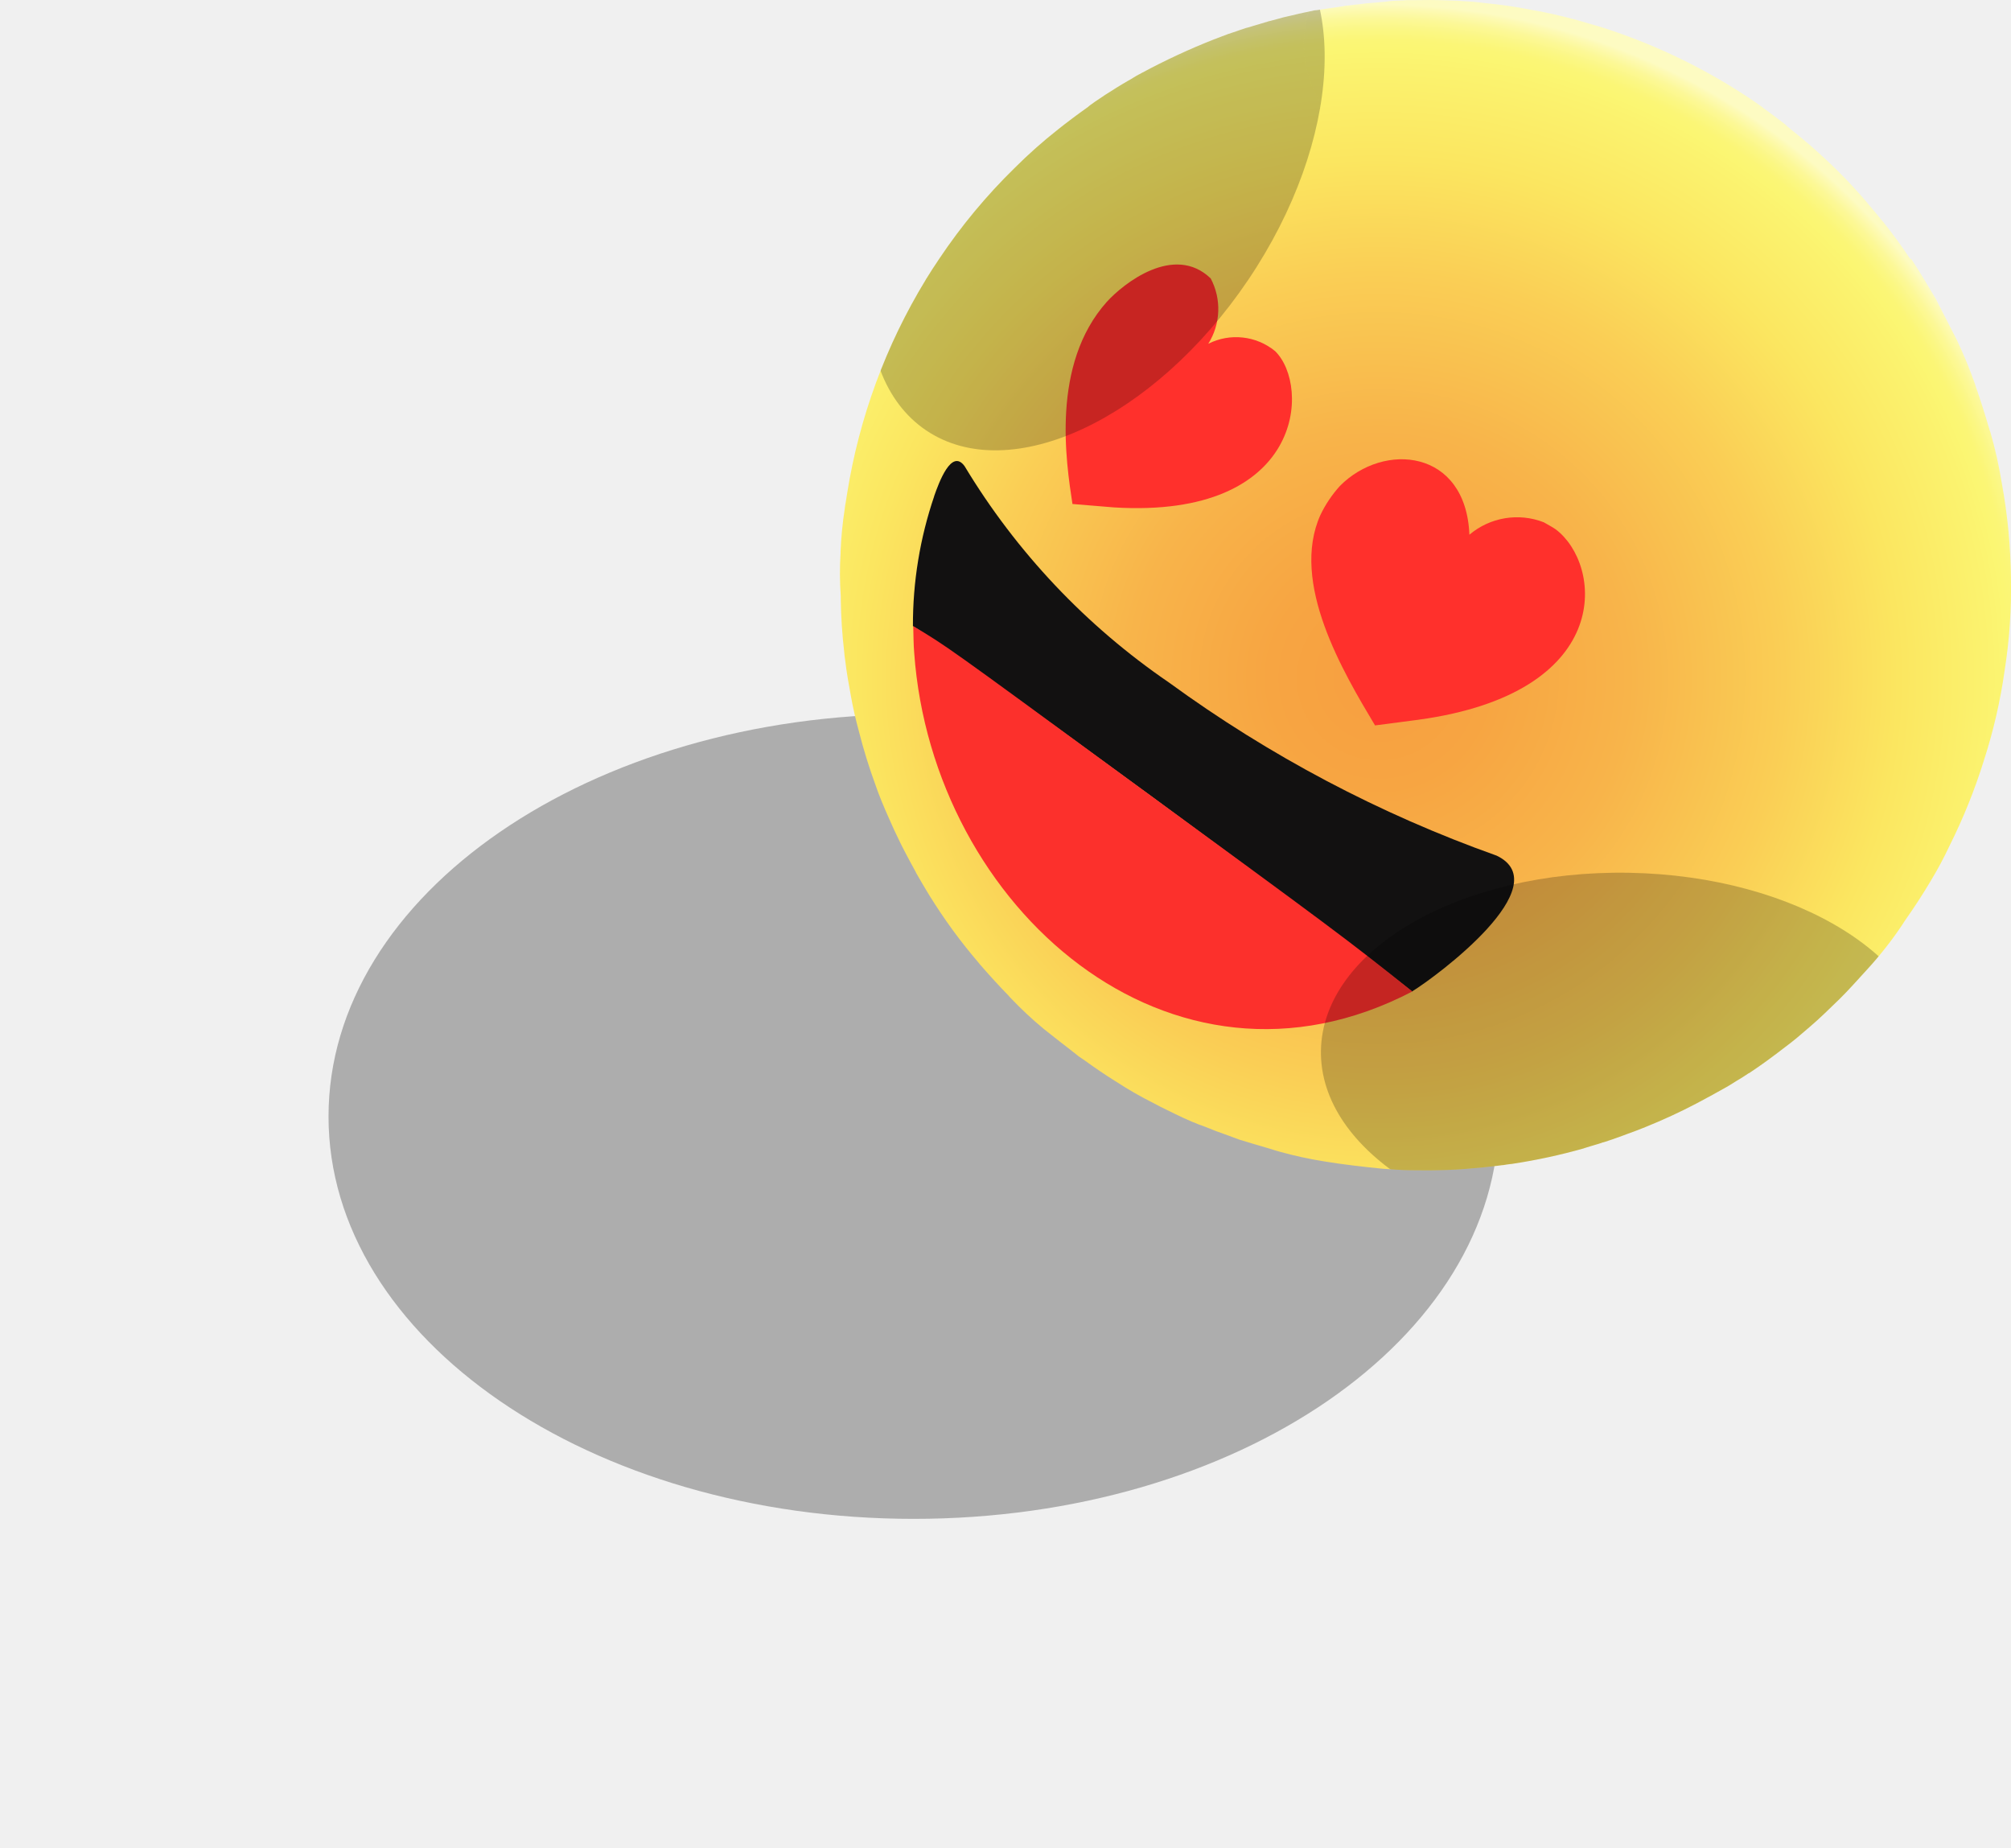
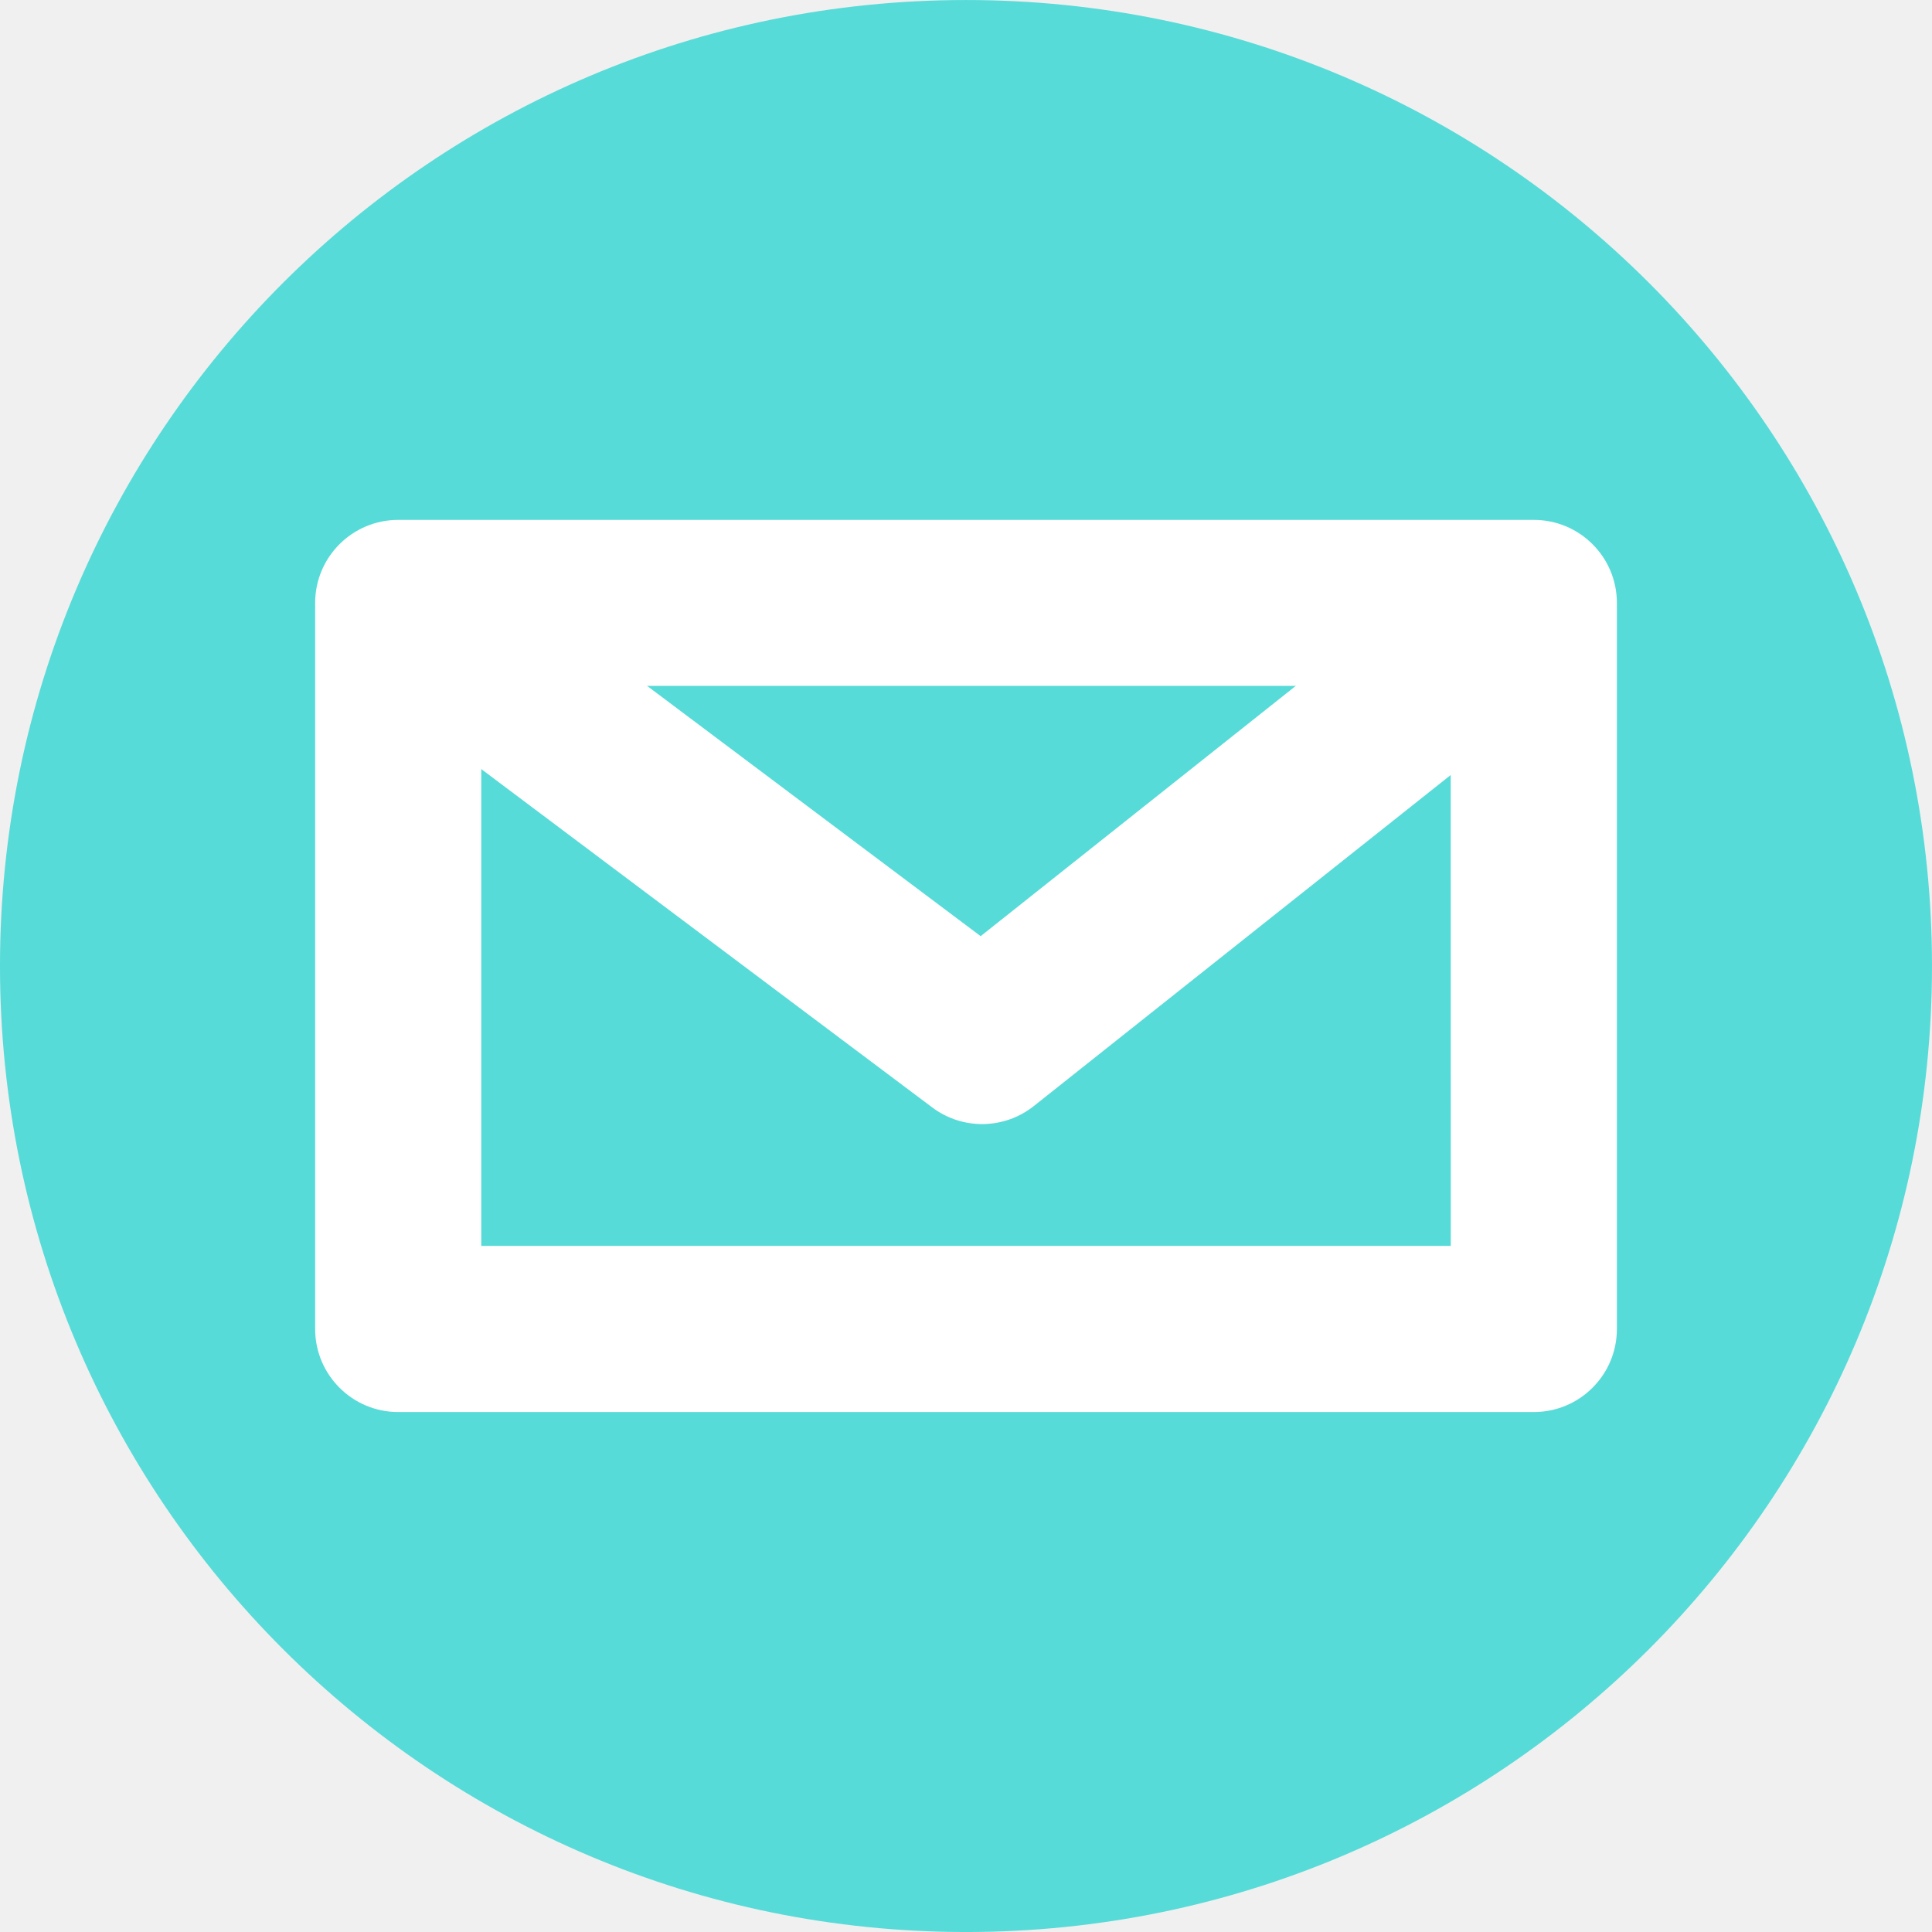
- <svg xmlns="http://www.w3.org/2000/svg" xmlns:xlink="http://www.w3.org/1999/xlink" width="82.478" height="75.758" viewBox="0 0 82.478 75.758">
-   <defs>
-     <radialGradient id="radial-gradient" cx="0.471" cy="0.58" r="0.575" gradientTransform="matrix(-0.999, -0.004, -0.004, 1, 0.933, 0.001)" gradientUnits="objectBoundingBox">
-       <stop offset="0" stop-color="#f79f40" />
-       <stop offset="0.163" stop-color="#f7a542" />
-       <stop offset="0.371" stop-color="#f8b44a" />
-       <stop offset="0.601" stop-color="#face55" />
-       <stop offset="0.771" stop-color="#fbe660" />
-       <stop offset="0.91" stop-color="#fbf36f" />
-       <stop offset="0.932" stop-color="#fbf672" />
-       <stop offset="0.947" stop-color="#fbf676" />
-       <stop offset="0.962" stop-color="#fbf783" />
-       <stop offset="0.978" stop-color="#fcf897" />
-       <stop offset="0.994" stop-color="#fdfab4" />
-       <stop offset="1" stop-color="#fdfbc2" />
-     </radialGradient>
-     <clipPath id="clip-path">
-       <path id="Trazado_116496" data-name="Trazado 116496" d="M52.65,29.84v-.06c0-.11-.03-.77-.15-1.75-.01-.09-.02-.17-.03-.26-.02-.12-.04-.25-.06-.38a23.894,23.894,0,0,0-3.15-8.77c0-.01-.01-.01-.01-.02-.17-.29-.35-.57-.54-.85h0a23.353,23.353,0,0,0-3.06-3.74,20.449,20.449,0,0,0-1.77-1.6c-.39-.32-.78-.62-1.19-.91a.265.265,0,0,1-.06-.05l-.05-.04-.21-.15c-.26-.18-.55-.37-.86-.57h0c-.01-.01-.02-.01-.03-.02-.15-.09-.3-.19-.47-.28-.07-.04-.15-.09-.22-.13s-.12-.07-.19-.11a1.092,1.092,0,0,0-.15-.08,25.413,25.413,0,0,0-2.93-1.4c-.26-.11-.47-.18-.58-.23l-.18-.07-.18-.07c-.01,0-.02-.01-.03-.01l-.04-.01-.3-.1-.04-.01c-.01,0-.03-.01-.04-.01l-.2-.07a2.759,2.759,0,0,0-.27-.08l-.23-.07c-.04-.01-.09-.03-.13-.04-.01,0-.03-.01-.04-.01s-.03-.01-.05-.01a.636.636,0,0,1-.07-.02l-.26-.07-.22-.06c-.07-.02-.14-.03-.21-.05h-.01l-.13-.03-.25-.06-.18-.04a2.049,2.049,0,0,0-.24-.05c-.01,0-.03-.01-.04-.01-.06-.01-.12-.03-.18-.04l-.11-.02-.13-.03h-.02l-.04-.01c-.02,0-.05-.01-.07-.01a1.766,1.766,0,0,1-.2-.04.6.6,0,0,0-.12-.02h0a2.068,2.068,0,0,1-.22-.04l-.19-.03c-.03-.01-.07-.01-.11-.02a.985.985,0,0,0-.17-.02,1,1,0,0,0-.16-.02l-.27-.03-.25-.03c-.03,0-.05-.01-.08-.01h-.02a1.641,1.641,0,0,0-.23-.02l-.34-.03c-.08-.01-.16-.01-.23-.02-.09-.01-.17-.01-.26-.02s-.18-.01-.27-.02A.97.97,0,0,1,29.76,7h-.37c-.48-.01-.96-.01-1.45,0-.11,0-.21,0-.31.01s-.22.01-.32.02c-.07,0-.13.01-.19.01-.16.01-.31.02-.46.04-.05,0-.11.01-.16.01-.22.02-.43.04-.64.07-.1.01-.2.02-.3.04h-.01c-.02,0-.04.01-.06.01q-.24.03-.45.06c-.11.02-.23.04-.34.05-.26.04-.47.08-.61.11-.7.14-1.38.3-2.06.5-.41.11-.77.22-1.21.38a24.021,24.021,0,0,0-5.31,2.61h0c-.17.11-.33.22-.49.33a.265.265,0,0,0-.06.05c-.28.2-.56.4-.84.61a.423.423,0,0,1-.07.05l-.02.02-.02.02c-.01.01-.02.02-.03.02s-.02.01-.03.02c-.08.06-.15.12-.23.18-.15.12-.3.24-.44.36-.08.07-.16.13-.24.2-.16.14-.32.27-.46.4l-.02.02-.02.02c-.03.03-.07.06-.1.09-.75.69-1.21,1.19-1.24,1.22-.23.25-.46.51-.69.77-.16.19-.33.38-.5.59-.01.01-.02.03-.04.04l-.03.03c-.34.42-.69.89-1.08,1.46l-.01.01-.01.01c-.01.01-.01.02-.02.02-.18.26-.36.55-.54.86-.16.26-.32.52-.46.75l-.46.88c-.15.29-.29.56-.42.82a16.758,16.758,0,0,0-.76,1.82h0v.01c-.22.6-.42,1.23-.6,1.84l-.01.02a.037.037,0,0,1-.01.03,17.968,17.968,0,0,0-.5,2.13,23.506,23.506,0,0,0-.17,7.66,22.794,22.794,0,0,0,.82,3.68,23.944,23.944,0,0,0,1.38,3.51,15.311,15.311,0,0,0,.75,1.42c.32.56.68,1.11,1.06,1.66.04.07.09.13.13.2a16,16,0,0,0,1.39,1.8c.34.37.78.88,1.14,1.24s.83.82,1.22,1.15h0c.42.37.6.53.99.83q.72.585,1.47,1.08h.01c.16.11.32.22.49.32.19.12.38.24.55.34.09.05.22.13.36.21a.573.573,0,0,1,.07.04c.15.09.33.18.52.29.04.02.09.05.13.07a22.789,22.789,0,0,0,2.12,1c.18.07.42.17.7.28l.24.09.42.15.3.1.11.03c.01,0,.01,0,.02.01l.16.05a2.759,2.759,0,0,0,.27.08l.26.08c.01,0,.02,0,.02.01a22.1,22.1,0,0,0,2.96.66l.09.01c.08.01.17.03.27.04h.03l.23.03.53.06c.24.03.56.05.79.07s.49.03.74.04h.02c.13.01.25.01.37.01.33.01.77,0,1.1.01s.79-.03,1.13-.05c.72-.06,1.68-.17,2.39-.28a18.747,18.747,0,0,0,1.84-.38c.14-.04.28-.08.43-.12.43-.12.87-.25,1.24-.36l.43-.16c.35-.12.69-.25,1.03-.38l.17-.06c.4-.15.89-.38,1.32-.59.19-.09.37-.18.55-.28a15.71,15.71,0,0,0,1.56-.88c.02-.01.03-.02.05-.03.41-.26.82-.52,1.22-.81.09-.06.18-.12.26-.17l.44-.34c.12-.09.23-.18.35-.27l.66-.52a14.289,14.289,0,0,0,1.37-1.26l.03-.03.07-.07c.35-.35.74-.77,1.2-1.29a.138.138,0,0,0,.03-.04h0a20.958,20.958,0,0,0,2.02-2.71c.01-.01.01-.02.02-.03.19-.3.38-.61.57-.95v-.01h0c.08-.14.16-.29.24-.44.11-.2.22-.41.31-.59l.09-.18c.16-.32.31-.65.47-.99.21-.47.41-.94.56-1.36h0c.26-.7.5-1.44.71-2.23.13-.48.25-.96.33-1.41.1-.48.18-.98.25-1.5.02-.12.03-.23.05-.34.08-.69.14-1.41.16-2.14v-.13C52.68,31.04,52.68,30.45,52.65,29.84Z" transform="translate(-4.654 -6.992)" />
-     </clipPath>
-     <linearGradient id="linear-gradient" x1="-0.166" y1="-323.933" x2="-1.166" y2="-323.933" gradientUnits="objectBoundingBox">
-       <stop offset="0" stop-color="#19b79c" />
-       <stop offset="0.405" stop-color="#1dbb9e" />
-       <stop offset="0.825" stop-color="#2ac8a3" />
-       <stop offset="0.997" stop-color="#31cfa6" />
-     </linearGradient>
-     <linearGradient id="linear-gradient-2" x1="-2.106" y1="-363.238" x2="-3.08" y2="-363.238" xlink:href="#linear-gradient" />
-     <clipPath id="clip-path-2">
-       <path id="Trazado_116504" data-name="Trazado 116504" d="M4.652,29.65v-.06a15.757,15.757,0,0,1,.17-1.74,2.335,2.335,0,0,1,.04-.26c.02-.12.04-.25.06-.38a24.088,24.088,0,0,1,3.22-8.75c0-.01.01-.01.01-.02.18-.29.36-.57.55-.85h0a23.39,23.39,0,0,1,3.09-3.72,20.134,20.134,0,0,1,1.78-1.58q.585-.465,1.2-.9a.265.265,0,0,0,.06-.05l.05-.04.21-.15c.26-.18.55-.37.86-.56h0c.01-.01.02-.01.03-.02.15-.09.31-.19.47-.28a2.53,2.53,0,0,0,.22-.13c.06-.04.12-.07.19-.11.05-.03.1-.05.15-.08a27.308,27.308,0,0,1,2.95-1.37c.26-.1.47-.18.58-.22l.18-.06.18-.06c.01,0,.02-.01.03-.01l.05-.02.3-.1.04-.01c.01,0,.03-.01.04-.01l.2-.06c.08-.02.19-.06.27-.08l.23-.07a.647.647,0,0,0,.13-.04c.01,0,.03-.01.04-.01s.03-.01.05-.01a.637.637,0,0,0,.07-.02l.26-.07.22-.06c.07-.02.14-.03.21-.05h.01l.13-.03c.08-.02.18-.04.25-.06l.18-.04c.08-.02.16-.03.24-.05.01,0,.03-.01.04-.01a1.163,1.163,0,0,0,.18-.04l.11-.01.13-.02h.02l.04-.01c.02,0,.05-.01.07-.01l.2-.03c.04-.01.09-.01.13-.02h0l.22-.03.19-.03a.516.516,0,0,0,.11-.02.985.985,0,0,1,.17-.02c.06-.01.11-.01.16-.02l.27-.03.25-.03c.03,0,.05-.01.08-.01h.02c.07-.01.15-.01.23-.02l.34-.03c.08-.01.16-.01.23-.02a1.569,1.569,0,0,1,.24-.03,2.437,2.437,0,0,1,.27-.01.86.86,0,0,1,.16-.01l.15-.01h.24c.49-.01.97-.01,1.45.01.11,0,.21.01.31.01s.22.01.32.02c.07,0,.13.01.19.01.16.01.31.02.46.04.05.01.11.01.16.02.22.02.43.05.64.07.1.01.2.03.3.04h.01c.02,0,.04.01.06.01.16.02.31.05.45.07l.34.06c.26.05.47.09.6.11.69.14,1.38.31,2.06.52.41.11.76.23,1.21.39a24.178,24.178,0,0,1,5.28,2.65h0c.16.11.33.22.49.34a.265.265,0,0,1,.06.05c.28.2.56.41.83.62a.424.424,0,0,0,.07.05l.02.02.02.02.03.03c.01.01.02.01.02.02.08.06.15.12.22.18.15.12.3.24.44.36.08.07.16.14.24.2.16.14.31.28.46.41l.02.02.02.02c.03.03.07.06.1.09.75.69,1.2,1.2,1.23,1.23.23.25.46.51.68.78.16.19.32.38.49.59.01.01.02.03.04.04l.02.03c.33.42.69.89,1.07,1.47l.04.01.01.01c.01.01.01.02.02.02.17.26.36.56.54.86.16.26.31.53.45.75l.45.88c.15.29.29.56.42.82a18.431,18.431,0,0,1,.75,1.83h0v.01c.21.6.41,1.23.59,1.85l.01.02a.037.037,0,0,0,.01.03,17.59,17.59,0,0,1,.48,2.14,22.71,22.71,0,0,1,.37,3.87,21.465,21.465,0,0,1-.26,3.8,21.96,21.96,0,0,1-.85,3.68,23.286,23.286,0,0,1-1.41,3.5,15.244,15.244,0,0,1-.76,1.42c-.33.56-.69,1.11-1.07,1.65-.04.07-.09.13-.13.2a15.2,15.2,0,0,1-1.41,1.79c-.34.37-.79.88-1.15,1.23s-.84.82-1.22,1.14h0c-.43.37-.6.52-1,.82-.49.38-.98.74-1.48,1.07H41.9c-.16.11-.32.21-.49.31-.19.12-.38.24-.55.33-.09.05-.22.12-.36.2a.574.574,0,0,0-.07.04c-.15.08-.33.18-.52.28-.04.02-.09.05-.13.07a23.108,23.108,0,0,1-2.12.98c-.18.07-.42.17-.71.27l-.24.09-.42.15-.3.1-.11.03c-.01,0-.01,0-.02.01l-.16.05c-.08.02-.19.06-.27.08l-.26.08c-.01,0-.02,0-.02.01a23.962,23.962,0,0,1-2.96.64l-.09.01c-.08.01-.17.02-.27.04H31.8l-.23.03-.53.06c-.24.02-.56.05-.79.07s-.49.03-.74.04h-.02c-.13,0-.25.01-.37.01-.33.01-.77,0-1.1,0s-.79-.04-1.13-.06c-.72-.07-1.68-.18-2.39-.3a16.281,16.281,0,0,1-1.84-.4c-.14-.04-.28-.08-.43-.13-.43-.12-.87-.26-1.24-.37l-.43-.16c-.35-.12-.69-.25-1.03-.39l-.17-.06c-.4-.15-.88-.38-1.32-.6-.19-.09-.37-.18-.55-.28a15.612,15.612,0,0,1-1.55-.89.219.219,0,0,0-.05-.03c-.41-.26-.81-.53-1.21-.82-.09-.06-.17-.12-.25-.17L14,49.97c-.12-.09-.23-.18-.35-.27l-.66-.52a15.233,15.233,0,0,1-1.36-1.27l-.03-.03-.06-.07c-.34-.35-.74-.78-1.19-1.3a.138.138,0,0,1-.03-.04h0a21.889,21.889,0,0,1-2-2.73c-.01-.01-.01-.02-.02-.03-.18-.3-.37-.61-.56-.95v-.01h0c-.08-.14-.16-.29-.24-.44-.11-.21-.22-.41-.31-.59l-.09-.18c-.16-.32-.31-.65-.46-.99-.21-.47-.41-.95-.55-1.36h0a22.441,22.441,0,0,1-.69-2.23c-.13-.48-.24-.96-.32-1.41-.09-.49-.18-.98-.24-1.5-.02-.12-.03-.23-.04-.34a21.166,21.166,0,0,1-.14-2.14v-.13A13.347,13.347,0,0,1,4.652,29.65Z" transform="translate(-4.627 -6.983)" fill="url(#radial-gradient)" />
-     </clipPath>
-   </defs>
-   <g id="Grupo_157926" data-name="Grupo 157926" transform="translate(13.474)">
-     <ellipse id="Elipse_4737" data-name="Elipse 4737" cx="24" cy="16.5" rx="24" ry="16.5" transform="translate(0 29.284)" fill="#0b0b0b" opacity="0.292" style="mix-blend-mode: multiply;isolation: isolate" />
-     <path id="Trazado_116493" data-name="Trazado 116493" d="M4.652,29.65v-.06a15.757,15.757,0,0,1,.17-1.74,2.335,2.335,0,0,1,.04-.26c.02-.12.04-.25.06-.38a24.088,24.088,0,0,1,3.22-8.75c0-.01.01-.01.01-.02.18-.29.36-.57.55-.85h0a23.39,23.39,0,0,1,3.09-3.72,20.134,20.134,0,0,1,1.78-1.58q.585-.465,1.2-.9a.265.265,0,0,0,.06-.05l.05-.04.21-.15c.26-.18.55-.37.86-.56h0c.01-.01.02-.01.03-.02.15-.09.31-.19.47-.28a2.53,2.53,0,0,0,.22-.13c.06-.04.12-.07.19-.11.05-.03.1-.05.15-.08a27.308,27.308,0,0,1,2.95-1.37c.26-.1.47-.18.58-.22l.18-.06.18-.06c.01,0,.02-.01.03-.01l.05-.02.3-.1.04-.01c.01,0,.03-.01.04-.01l.2-.06c.08-.02.19-.06.27-.08l.23-.07a.647.647,0,0,0,.13-.04c.01,0,.03-.01.04-.01s.03-.01.05-.01a.637.637,0,0,0,.07-.02l.26-.07.22-.06c.07-.02.14-.03.21-.05h.01l.13-.03c.08-.02.18-.04.25-.06l.18-.04c.08-.02.16-.03.24-.05.01,0,.03-.01.04-.01a1.163,1.163,0,0,0,.18-.04l.11-.01.13-.02h.02l.04-.01c.02,0,.05-.01.07-.01l.2-.03c.04-.01.09-.01.13-.02h0l.22-.03.19-.03a.516.516,0,0,0,.11-.02.985.985,0,0,1,.17-.02c.06-.01.11-.01.16-.02l.27-.03.25-.03c.03,0,.05-.01.08-.01h.02c.07-.01.15-.01.23-.02l.34-.03c.08-.01.16-.01.23-.02a1.569,1.569,0,0,1,.24-.03,2.437,2.437,0,0,1,.27-.01.86.86,0,0,1,.16-.01l.15-.01h.24c.49-.01.97-.01,1.45.01.11,0,.21.01.31.01s.22.01.32.02c.07,0,.13.01.19.01.16.01.31.02.46.04.05.01.11.01.16.02.22.02.43.05.64.07.1.01.2.03.3.04h.01c.02,0,.04.01.06.01.16.02.31.05.45.07l.34.06c.26.05.47.09.6.11.69.14,1.38.31,2.06.52.41.11.76.23,1.21.39a24.178,24.178,0,0,1,5.28,2.65h0c.16.11.33.22.49.34a.265.265,0,0,1,.06.05c.28.2.56.41.83.62a.424.424,0,0,0,.07.05l.02.02.02.02.03.03c.01.01.02.01.02.02.08.06.15.12.22.18.15.12.3.24.44.36.08.07.16.14.24.2.16.14.31.28.46.41l.02.02.02.02c.03.03.07.06.1.09.75.69,1.2,1.2,1.23,1.23.23.25.46.51.68.78.16.19.32.38.49.59.01.01.02.03.04.04l.02.03c.33.42.69.89,1.07,1.47l.04.01.01.01c.01.01.01.02.02.02.17.26.36.56.54.86.16.26.31.53.45.75l.45.88c.15.29.29.56.42.82a18.431,18.431,0,0,1,.75,1.83h0v.01c.21.6.41,1.23.59,1.85l.01.02a.037.037,0,0,0,.01.03,17.59,17.59,0,0,1,.48,2.14,22.71,22.71,0,0,1,.37,3.87,21.465,21.465,0,0,1-.26,3.8,21.96,21.96,0,0,1-.85,3.68,23.286,23.286,0,0,1-1.41,3.5,15.244,15.244,0,0,1-.76,1.42c-.33.56-.69,1.11-1.07,1.65-.04.07-.09.13-.13.2a15.2,15.2,0,0,1-1.41,1.79c-.34.37-.79.88-1.15,1.23s-.84.82-1.22,1.14h0c-.43.37-.6.52-1,.82-.49.38-.98.74-1.48,1.07H41.9c-.16.11-.32.21-.49.31-.19.12-.38.24-.55.33-.09.05-.22.12-.36.2a.574.574,0,0,0-.07.04c-.15.08-.33.18-.52.28-.04.02-.09.05-.13.07a23.108,23.108,0,0,1-2.12.98c-.18.07-.42.17-.71.27l-.24.09-.42.15-.3.1-.11.03c-.01,0-.01,0-.02.01l-.16.05c-.08.02-.19.06-.27.08l-.26.08c-.01,0-.02,0-.02.01a23.962,23.962,0,0,1-2.96.64l-.09.01c-.08.01-.17.02-.27.04H31.8l-.23.03-.53.06c-.24.02-.56.05-.79.07s-.49.03-.74.04h-.02c-.13,0-.25.01-.37.01-.33.01-.77,0-1.1,0s-.79-.04-1.13-.06c-.72-.07-1.68-.18-2.39-.3a16.281,16.281,0,0,1-1.84-.4c-.14-.04-.28-.08-.43-.13-.43-.12-.87-.26-1.24-.37l-.43-.16c-.35-.12-.69-.25-1.03-.39l-.17-.06c-.4-.15-.88-.38-1.32-.6-.19-.09-.37-.18-.55-.28a15.612,15.612,0,0,1-1.55-.89.219.219,0,0,0-.05-.03c-.41-.26-.81-.53-1.21-.82-.09-.06-.17-.12-.25-.17L14,49.97c-.12-.09-.23-.18-.35-.27l-.66-.52a15.233,15.233,0,0,1-1.36-1.27l-.03-.03-.06-.07c-.34-.35-.74-.78-1.19-1.3a.138.138,0,0,1-.03-.04h0a21.889,21.889,0,0,1-2-2.73c-.01-.01-.01-.02-.02-.03-.18-.3-.37-.61-.56-.95v-.01h0c-.08-.14-.16-.29-.24-.44-.11-.21-.22-.41-.31-.59l-.09-.18c-.16-.32-.31-.65-.46-.99-.21-.47-.41-.95-.55-1.36h0a22.441,22.441,0,0,1-.69-2.23c-.13-.48-.24-.96-.32-1.41-.09-.49-.18-.98-.24-1.5-.02-.12-.03-.23-.04-.34a21.166,21.166,0,0,1-.14-2.14v-.13A13.347,13.347,0,0,1,4.652,29.65Z" transform="translate(16.349 -6.983)" fill="url(#radial-gradient)" />
-     <g id="Grupo_86225" data-name="Grupo 86225" transform="translate(20.955 0.009)" clip-path="url(#clip-path)">
-       <path id="Trazado_116494" data-name="Trazado 116494" d="M50.67,21.64a4.37,4.37,0,0,1,.18-.46C50.8,21.33,50.74,21.48,50.67,21.64Z" transform="translate(-48.844 -6.992)" fill="url(#linear-gradient)" />
-       <path id="Trazado_116495" data-name="Trazado 116495" d="M4.7,34.92c.03-.14.05-.28.08-.41C4.75,34.65,4.73,34.79,4.7,34.92Z" transform="translate(43.196 -6.992)" fill="url(#linear-gradient-2)" />
-     </g>
-     <path id="Trazado_116497" data-name="Trazado 116497" d="M25.873,27.33A16.375,16.375,0,0,0,25,32.66c2.26,1.39,16.97,12.2,20.47,14.98,1.03-.63,6.02-4.35,3.47-5.57a52.925,52.925,0,0,1-13.44-7.1,28.664,28.664,0,0,1-8.38-8.87c-.54-.75-1.06.69-1.25,1.23" transform="translate(-1.032 -6.983)" fill="#121111" />
-     <path id="Trazado_116499" data-name="Trazado 116499" d="M29.22,33.76c.75,10.43,10.52,19.05,20.43,13.88-2.65-2.12-3.33-2.62-11.66-8.71-7.45-5.46-7.45-5.46-8.81-6.27.01.33.01.77.04,1.1" transform="translate(-5.199 -6.983)" fill="#fc302c" />
-     <g id="Grupo_86231" data-name="Grupo 86231" transform="translate(40.307 18.833)">
-       <path id="Trazado_116501" data-name="Trazado 116501" d="M22.473,28.1c-1.25,2.78.93,6.44,2.24,8.63.65-.09,1.52-.19,2.17-.29,7.67-1.22,7.14-6.32,5.24-7.75-.14-.1-.34-.2-.49-.29a3.024,3.024,0,0,0-3.05.51c-.14-3.51-3.51-3.82-5.31-2a4.969,4.969,0,0,0-.8,1.19" transform="translate(-22.099 -25.816)" fill="#ff302c" />
-     </g>
-     <g id="Grupo_86232" data-name="Grupo 86232" transform="translate(30.232 10.846)">
-       <path id="Trazado_116503" data-name="Trazado 116503" d="M35.806,19.36c-2.3,2.57-1.67,6.58-1.41,8.29.51.04,1.19.1,1.7.14,7.78.48,8.08-4.98,6.61-6.41a2.529,2.529,0,0,0-2.74-.3,2.679,2.679,0,0,0,.1-2.68c-1.5-1.44-3.58.21-4.26.96" transform="translate(-34.117 -17.829)" fill="#ff302c" />
-     </g>
-     <g id="Enmascarar_grupo_59" data-name="Enmascarar grupo 59" transform="translate(20.976 0)" clip-path="url(#clip-path-2)">
-       <g id="Grupo_86233" data-name="Grupo 86233" transform="translate(-2.683 -7.272)" opacity="0.561" style="mix-blend-mode: multiply;isolation: isolate">
-         <g id="Grupo_86230" data-name="Grupo 86230" transform="translate(0)">
-           <ellipse id="Elipse_4734" data-name="Elipse 4734" cx="12.5" cy="7.5" rx="12.5" ry="7.5" transform="translate(21.707 1.557)" fill="#fff" opacity="0.743" />
-           <ellipse id="Elipse_4735" data-name="Elipse 4735" cx="12.5" cy="7.5" rx="12.5" ry="7.5" transform="translate(26.415 8.388) rotate(124)" opacity="0.387" />
-           <ellipse id="Elipse_4736" data-name="Elipse 4736" cx="12.5" cy="7.5" rx="12.5" ry="7.5" transform="matrix(-1, -0.017, 0.017, -1, 47.282, 58.274)" opacity="0.387" />
-         </g>
-       </g>
-     </g>
+ <svg xmlns="http://www.w3.org/2000/svg" width="27.518" height="27.518" viewBox="0 0 27.518 27.518">
+   <g id="Grupo_1019398" data-name="Grupo 1019398" transform="translate(12905.34 11859.038)">
+     <path id="Trazado_730040" data-name="Trazado 730040" d="M140.377,997.886a13.759,13.759,0,1,0,13.759,13.759,13.758,13.758,0,0,0-13.759-13.759" transform="translate(-13031.958 -12856.924)" fill="#57dbd8" />
+     <path id="Trazado_730039" data-name="Trazado 730039" d="M176.918,1052.236H160.744a1.183,1.183,0,0,0-1.183,1.183v10.341a1.183,1.183,0,0,0,1.183,1.183h16.175a1.183,1.183,0,0,0,1.183-1.183v-10.341a1.183,1.183,0,0,0-1.183-1.183m-1.183,10.341H161.927V1054.6h13.808Z" transform="translate(-13060.412 -12903.869)" fill="#fff" />
+     <path id="Trazado_730038" data-name="Trazado 730038" d="M172.039,1059.666l-7.586-5.692-1.42,1.892,8.317,6.24a1.184,1.184,0,0,0,1.446-.02l7.858-6.24-1.472-1.853Z" transform="translate(-13063.411 -12905.37)" fill="#fff" />
  </g>
</svg>
